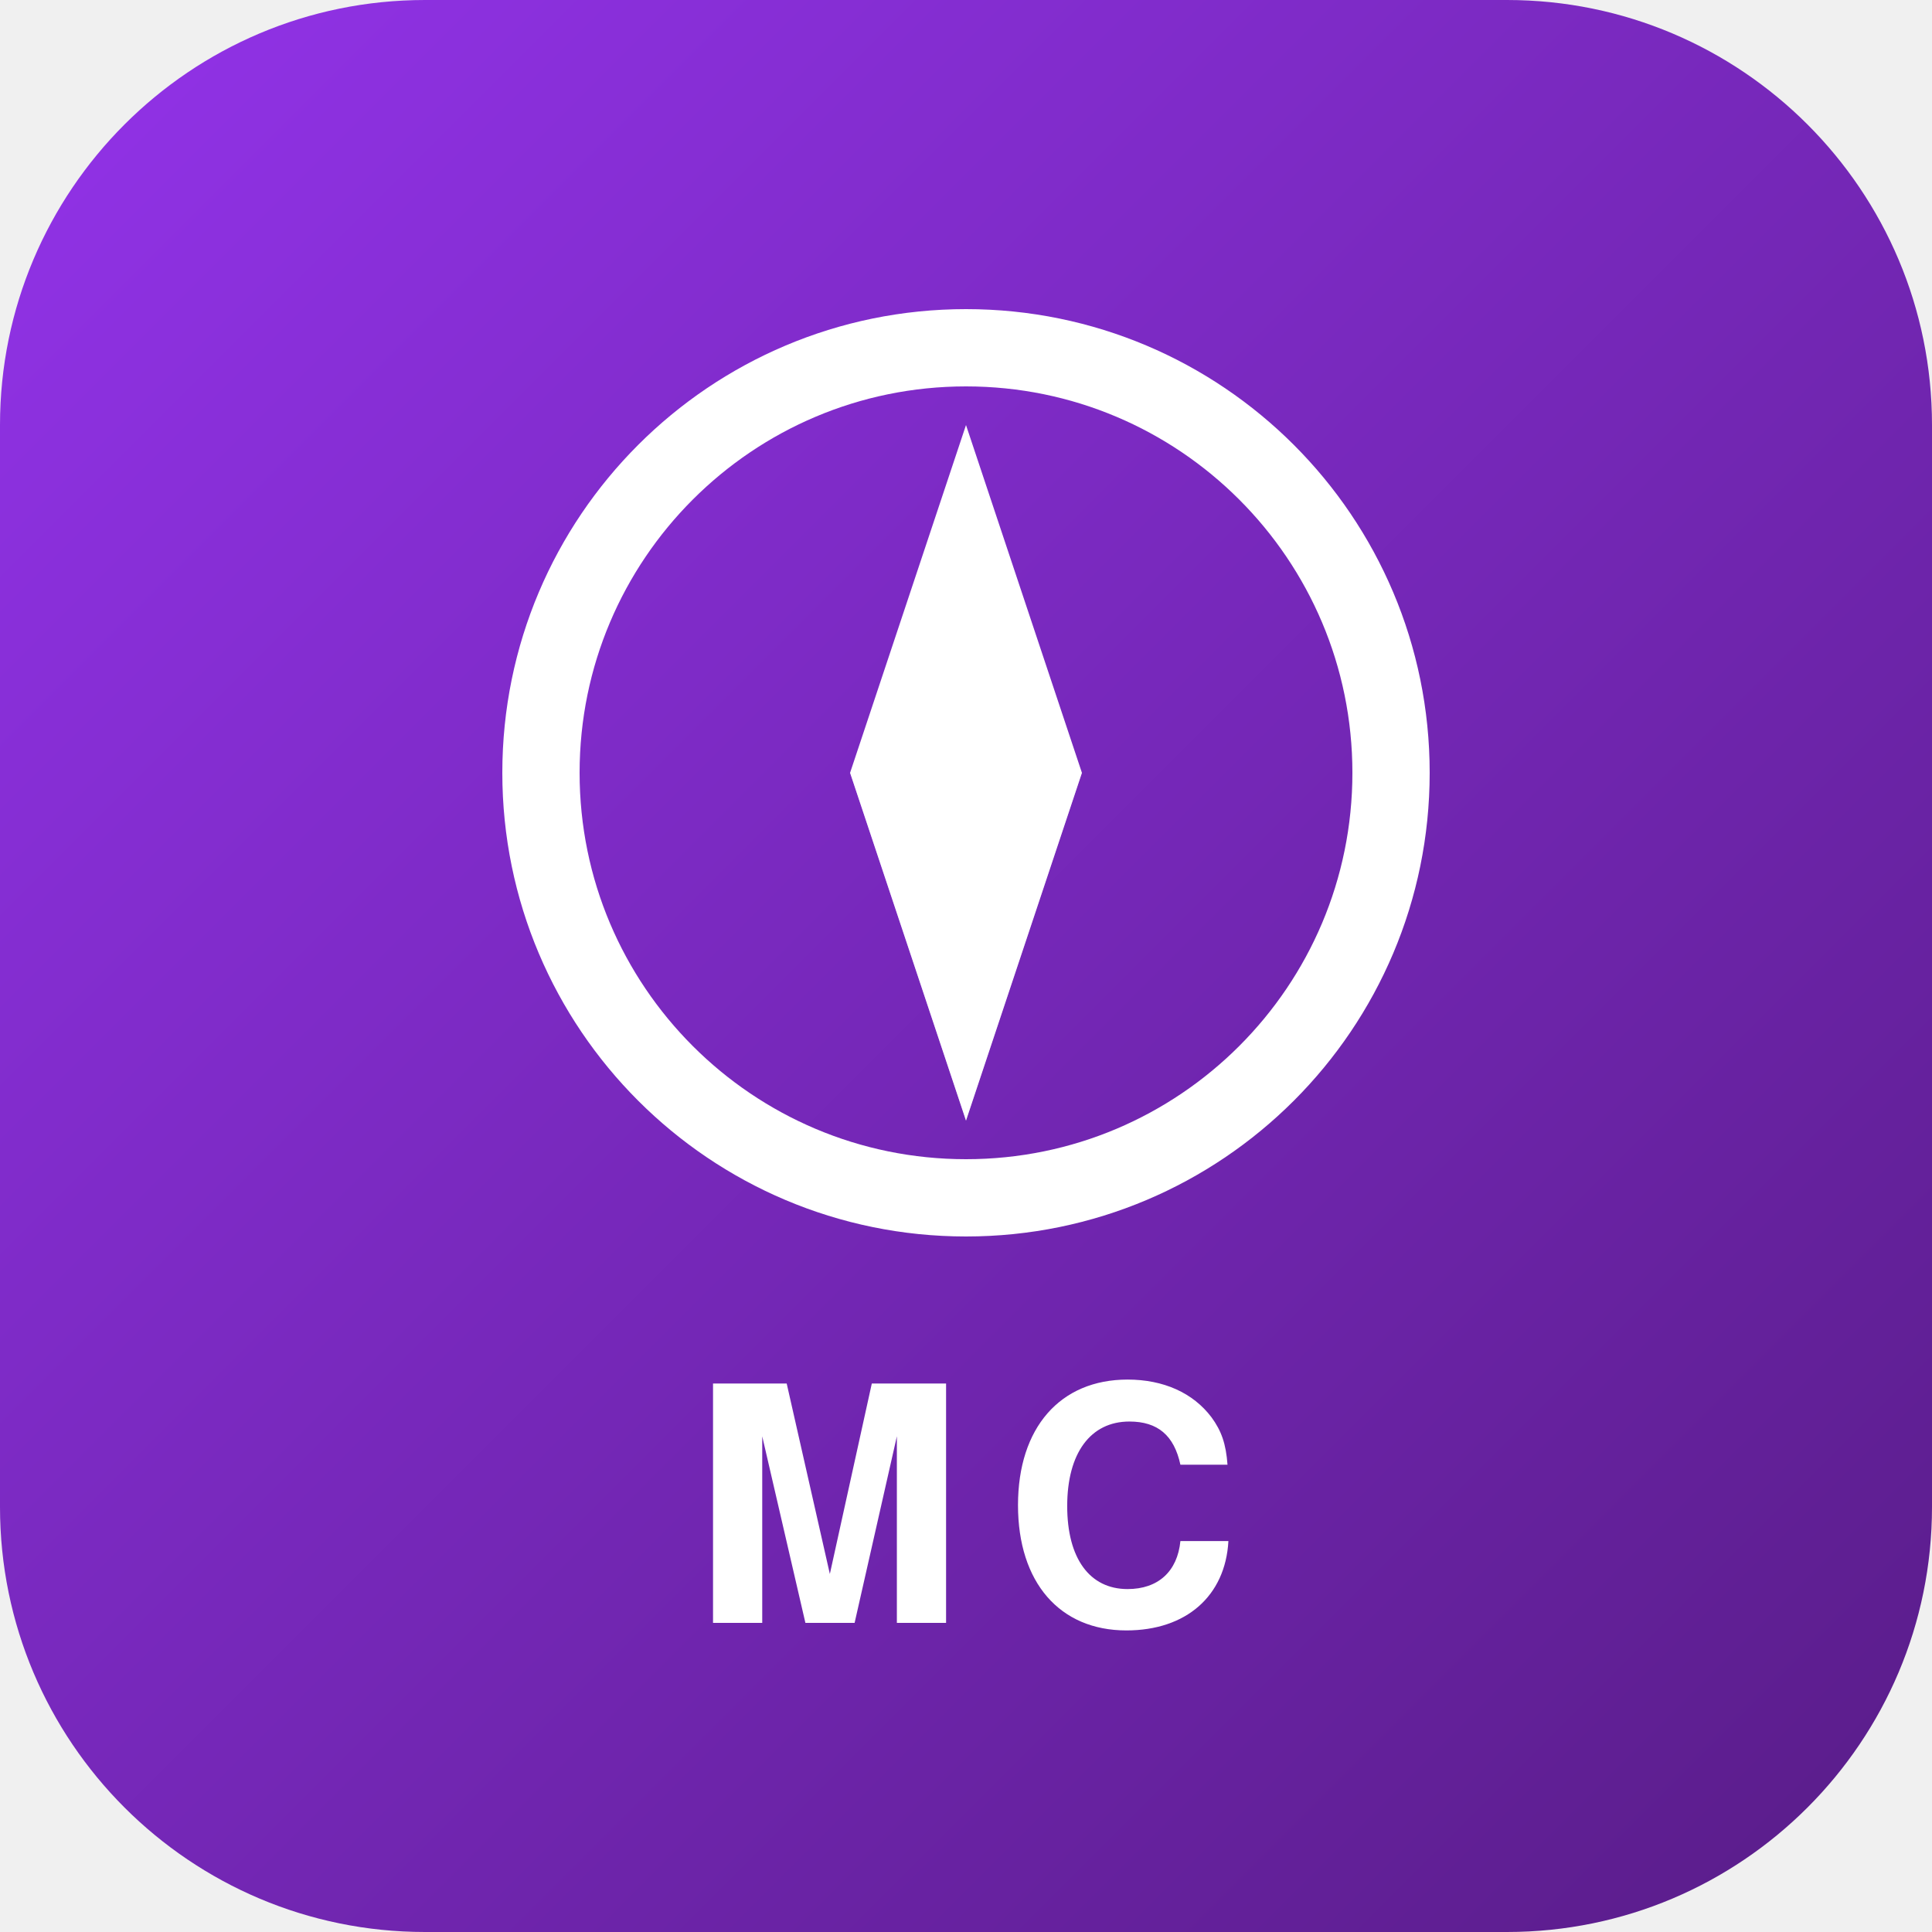
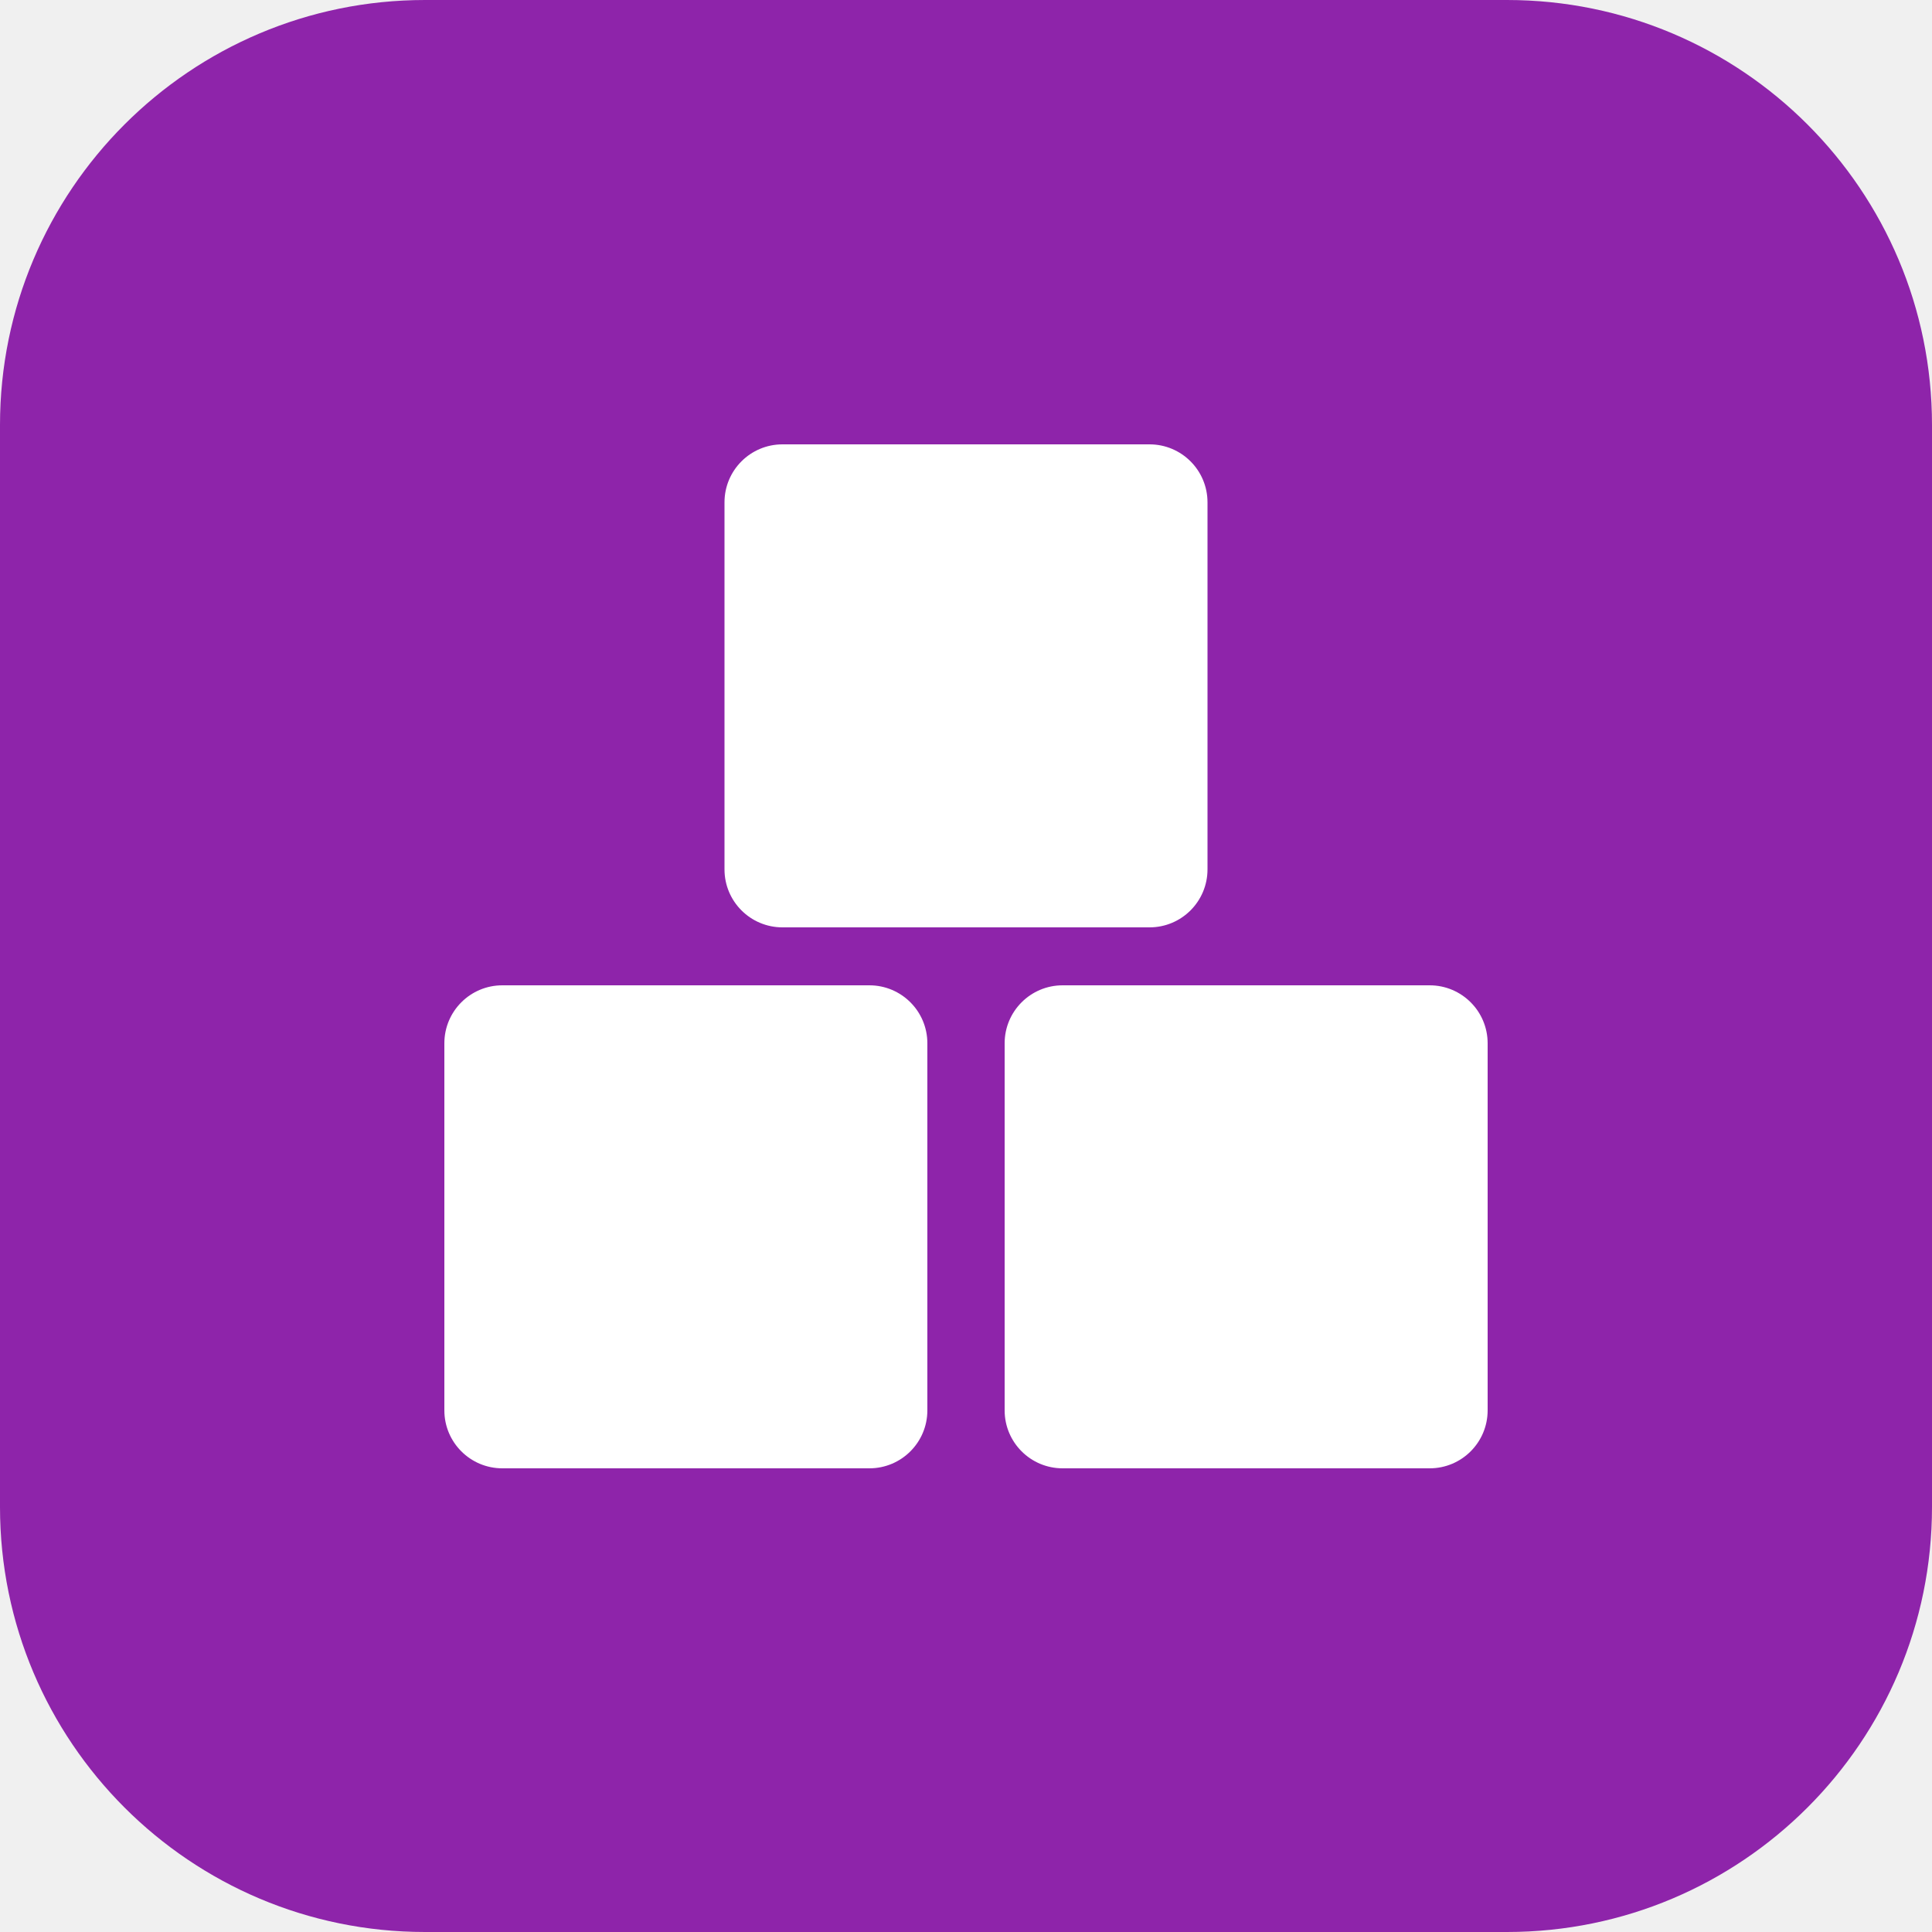
- <svg xmlns="http://www.w3.org/2000/svg" width="100" height="100" viewBox="0 0 100 100">
-   <defs>
-     <linearGradient id="g-MC" x1="0" y1="0" x2="1" y2="1">
-       <stop offset="0" stop-color="#9333ea" />
-       <stop offset="1" stop-color="#581c87" />
-     </linearGradient>
-   </defs>
-   <rect width="100" height="100" rx="22" fill="url(#g-MC)" />
-   <g fill="none" stroke="#fff" stroke-width="4" stroke-linecap="round" stroke-linejoin="round">
-     <circle cx="50" cy="40" r="22" />
-   </g>
-   <path d="M50 22 L56 40 L50 58 L44 40 Z" fill="#fff" />
-   <path d="M50 40 L56 40 L50 58 L44 40 Z" fill="#fff" opacity=".45" />
-   <text x="50" y="84" text-anchor="middle" font-family="Helvetica, Arial, sans-serif" font-weight="800" font-size="17" letter-spacing="2" fill="#fff">MC</text>
+ <svg xmlns="http://www.w3.org/2000/svg" width="100" height="100" viewBox="0 0 100 100" role="img" aria-label="Meridian Cargo">
+   <rect width="100" height="100" rx="22" fill="#8e24aa" />
+   <rect x="23" y="51" width="25" height="25" rx="3" fill="#fff" />
+   <rect x="52" y="51" width="25" height="25" rx="3" fill="#fff" />
+   <rect x="37.5" y="23" width="25" height="25" rx="3" fill="#fff" />
</svg>
